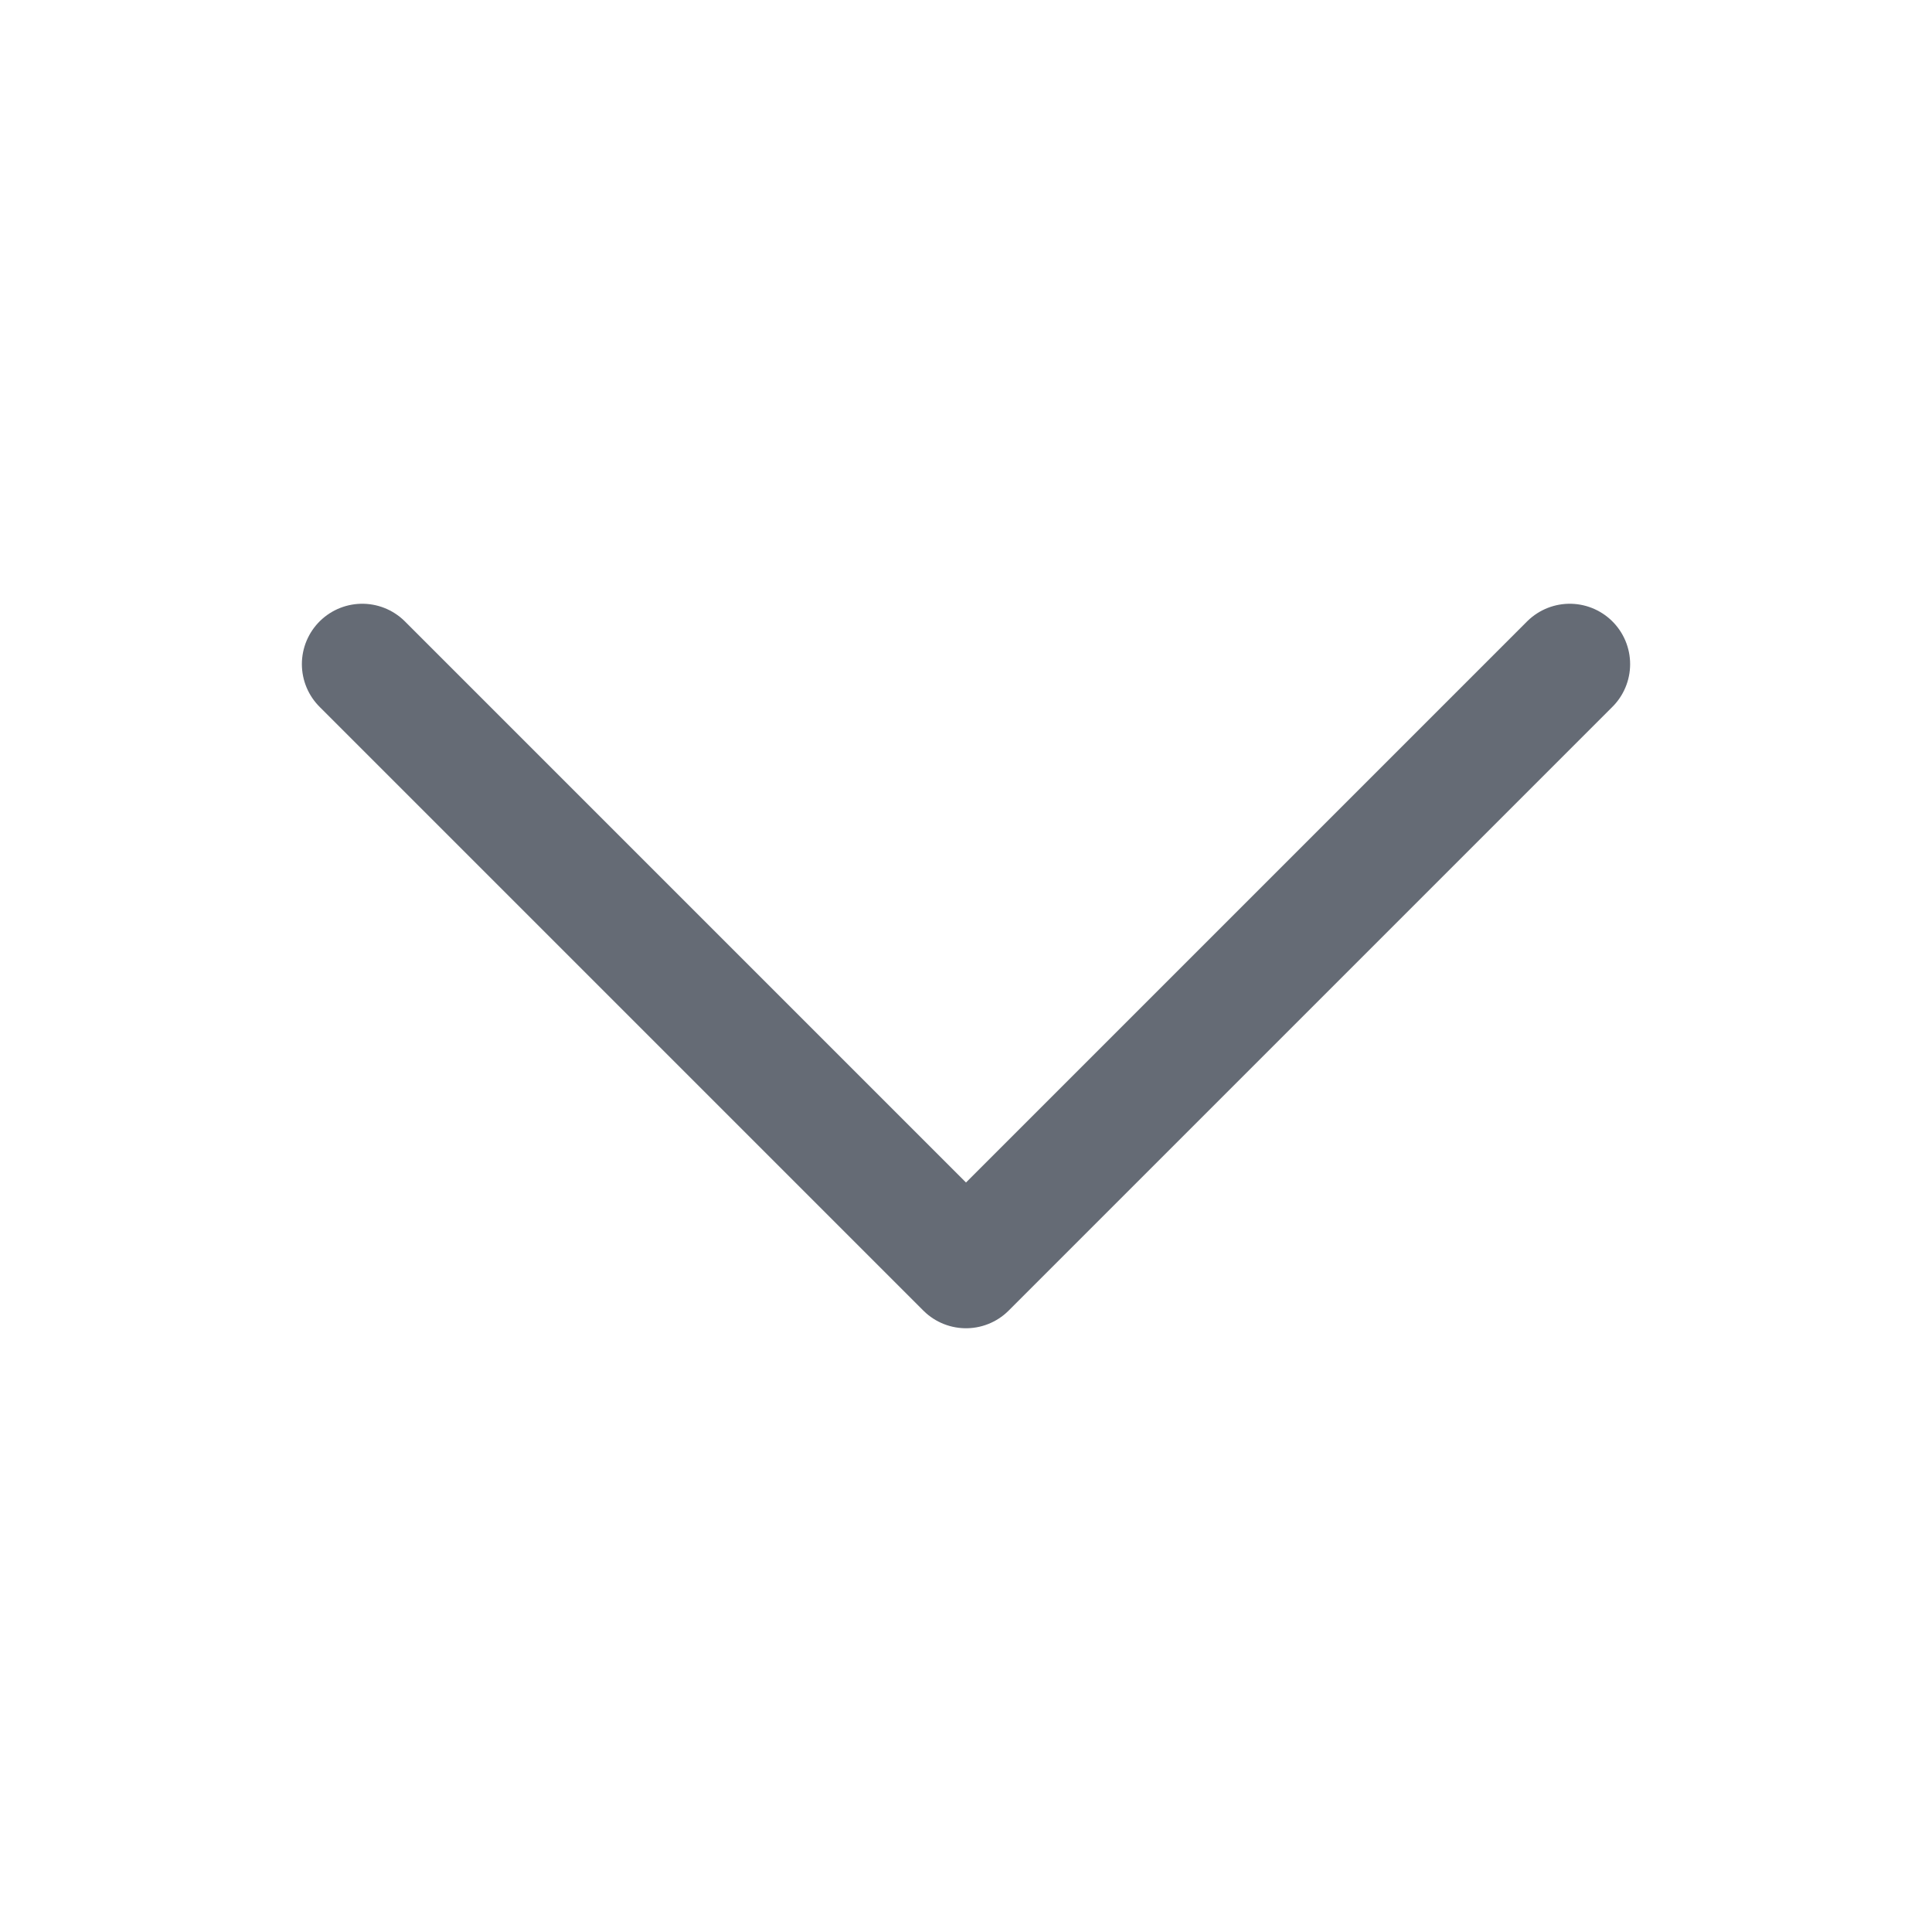
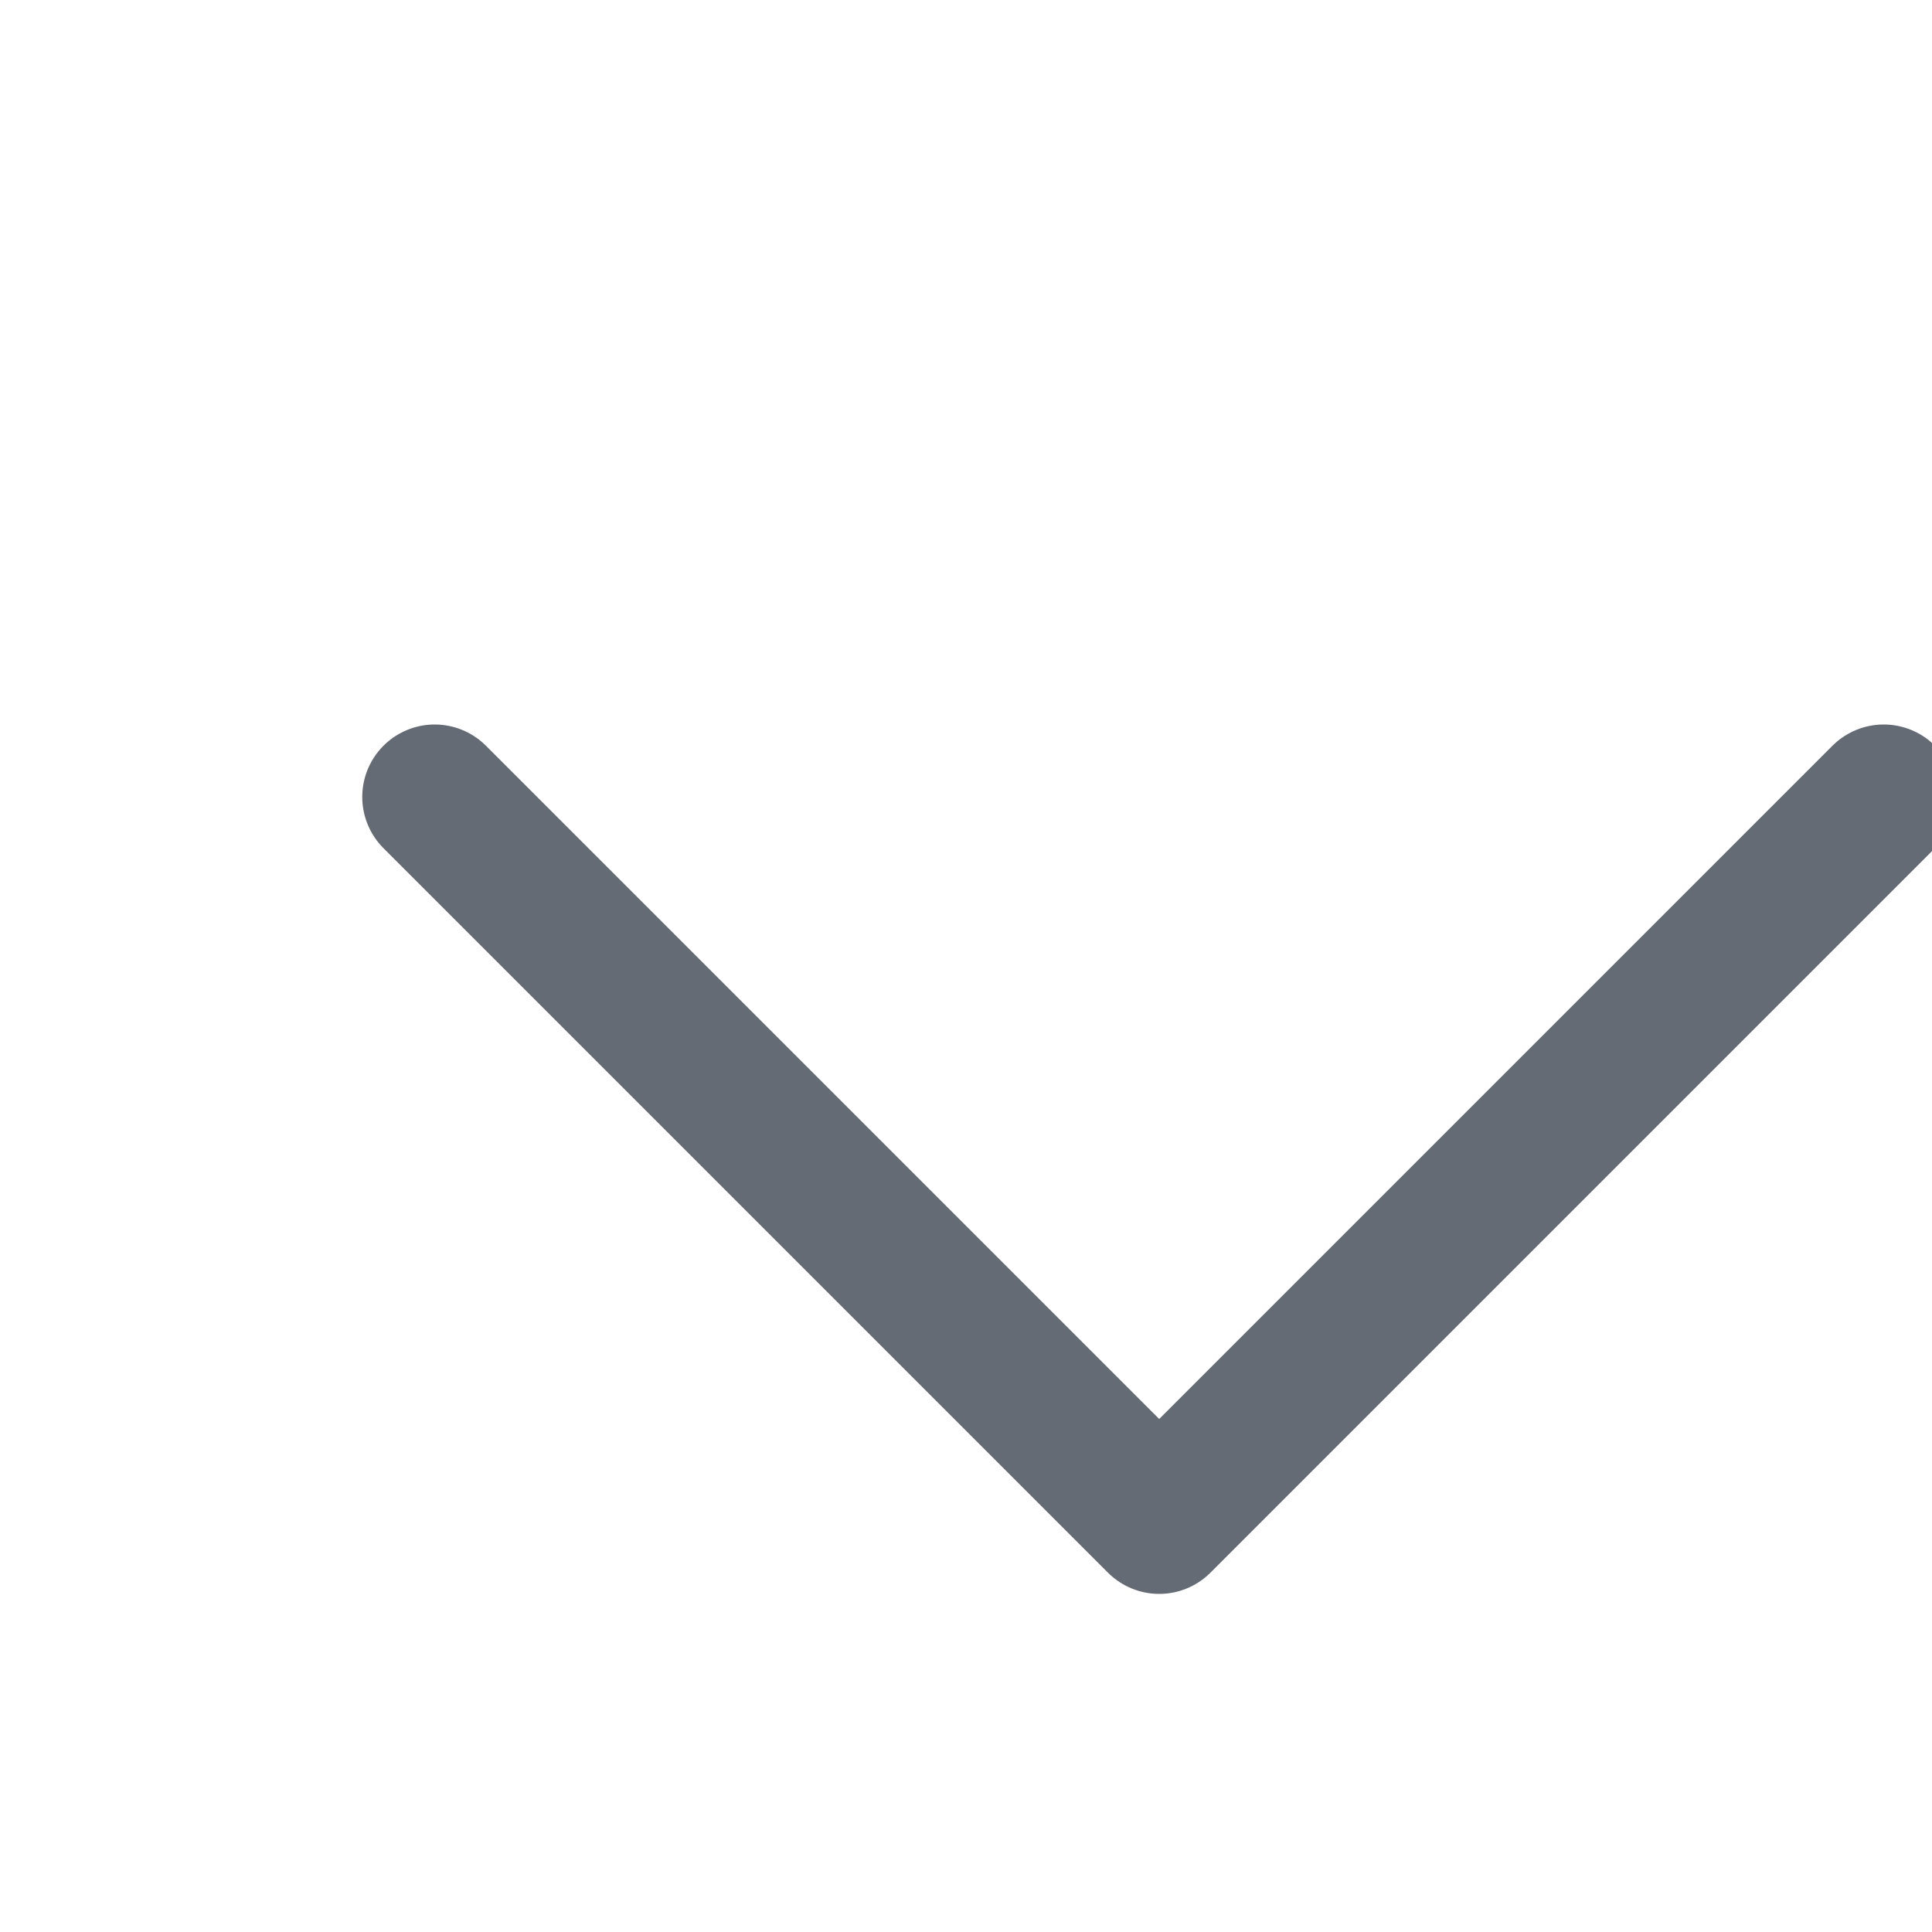
- <svg xmlns="http://www.w3.org/2000/svg" width="24" height="24" viewBox="0 0 24 24" fill="none">
+ <svg xmlns="http://www.w3.org/2000/svg" width="24" height="24" viewBox="0 0 20 20" fill="none">
  <path d="M19.5 8.25L12 15.75L4.5 8.25" stroke="#656B75" stroke-width="1.5" stroke-linecap="round" stroke-linejoin="round" />
</svg>
